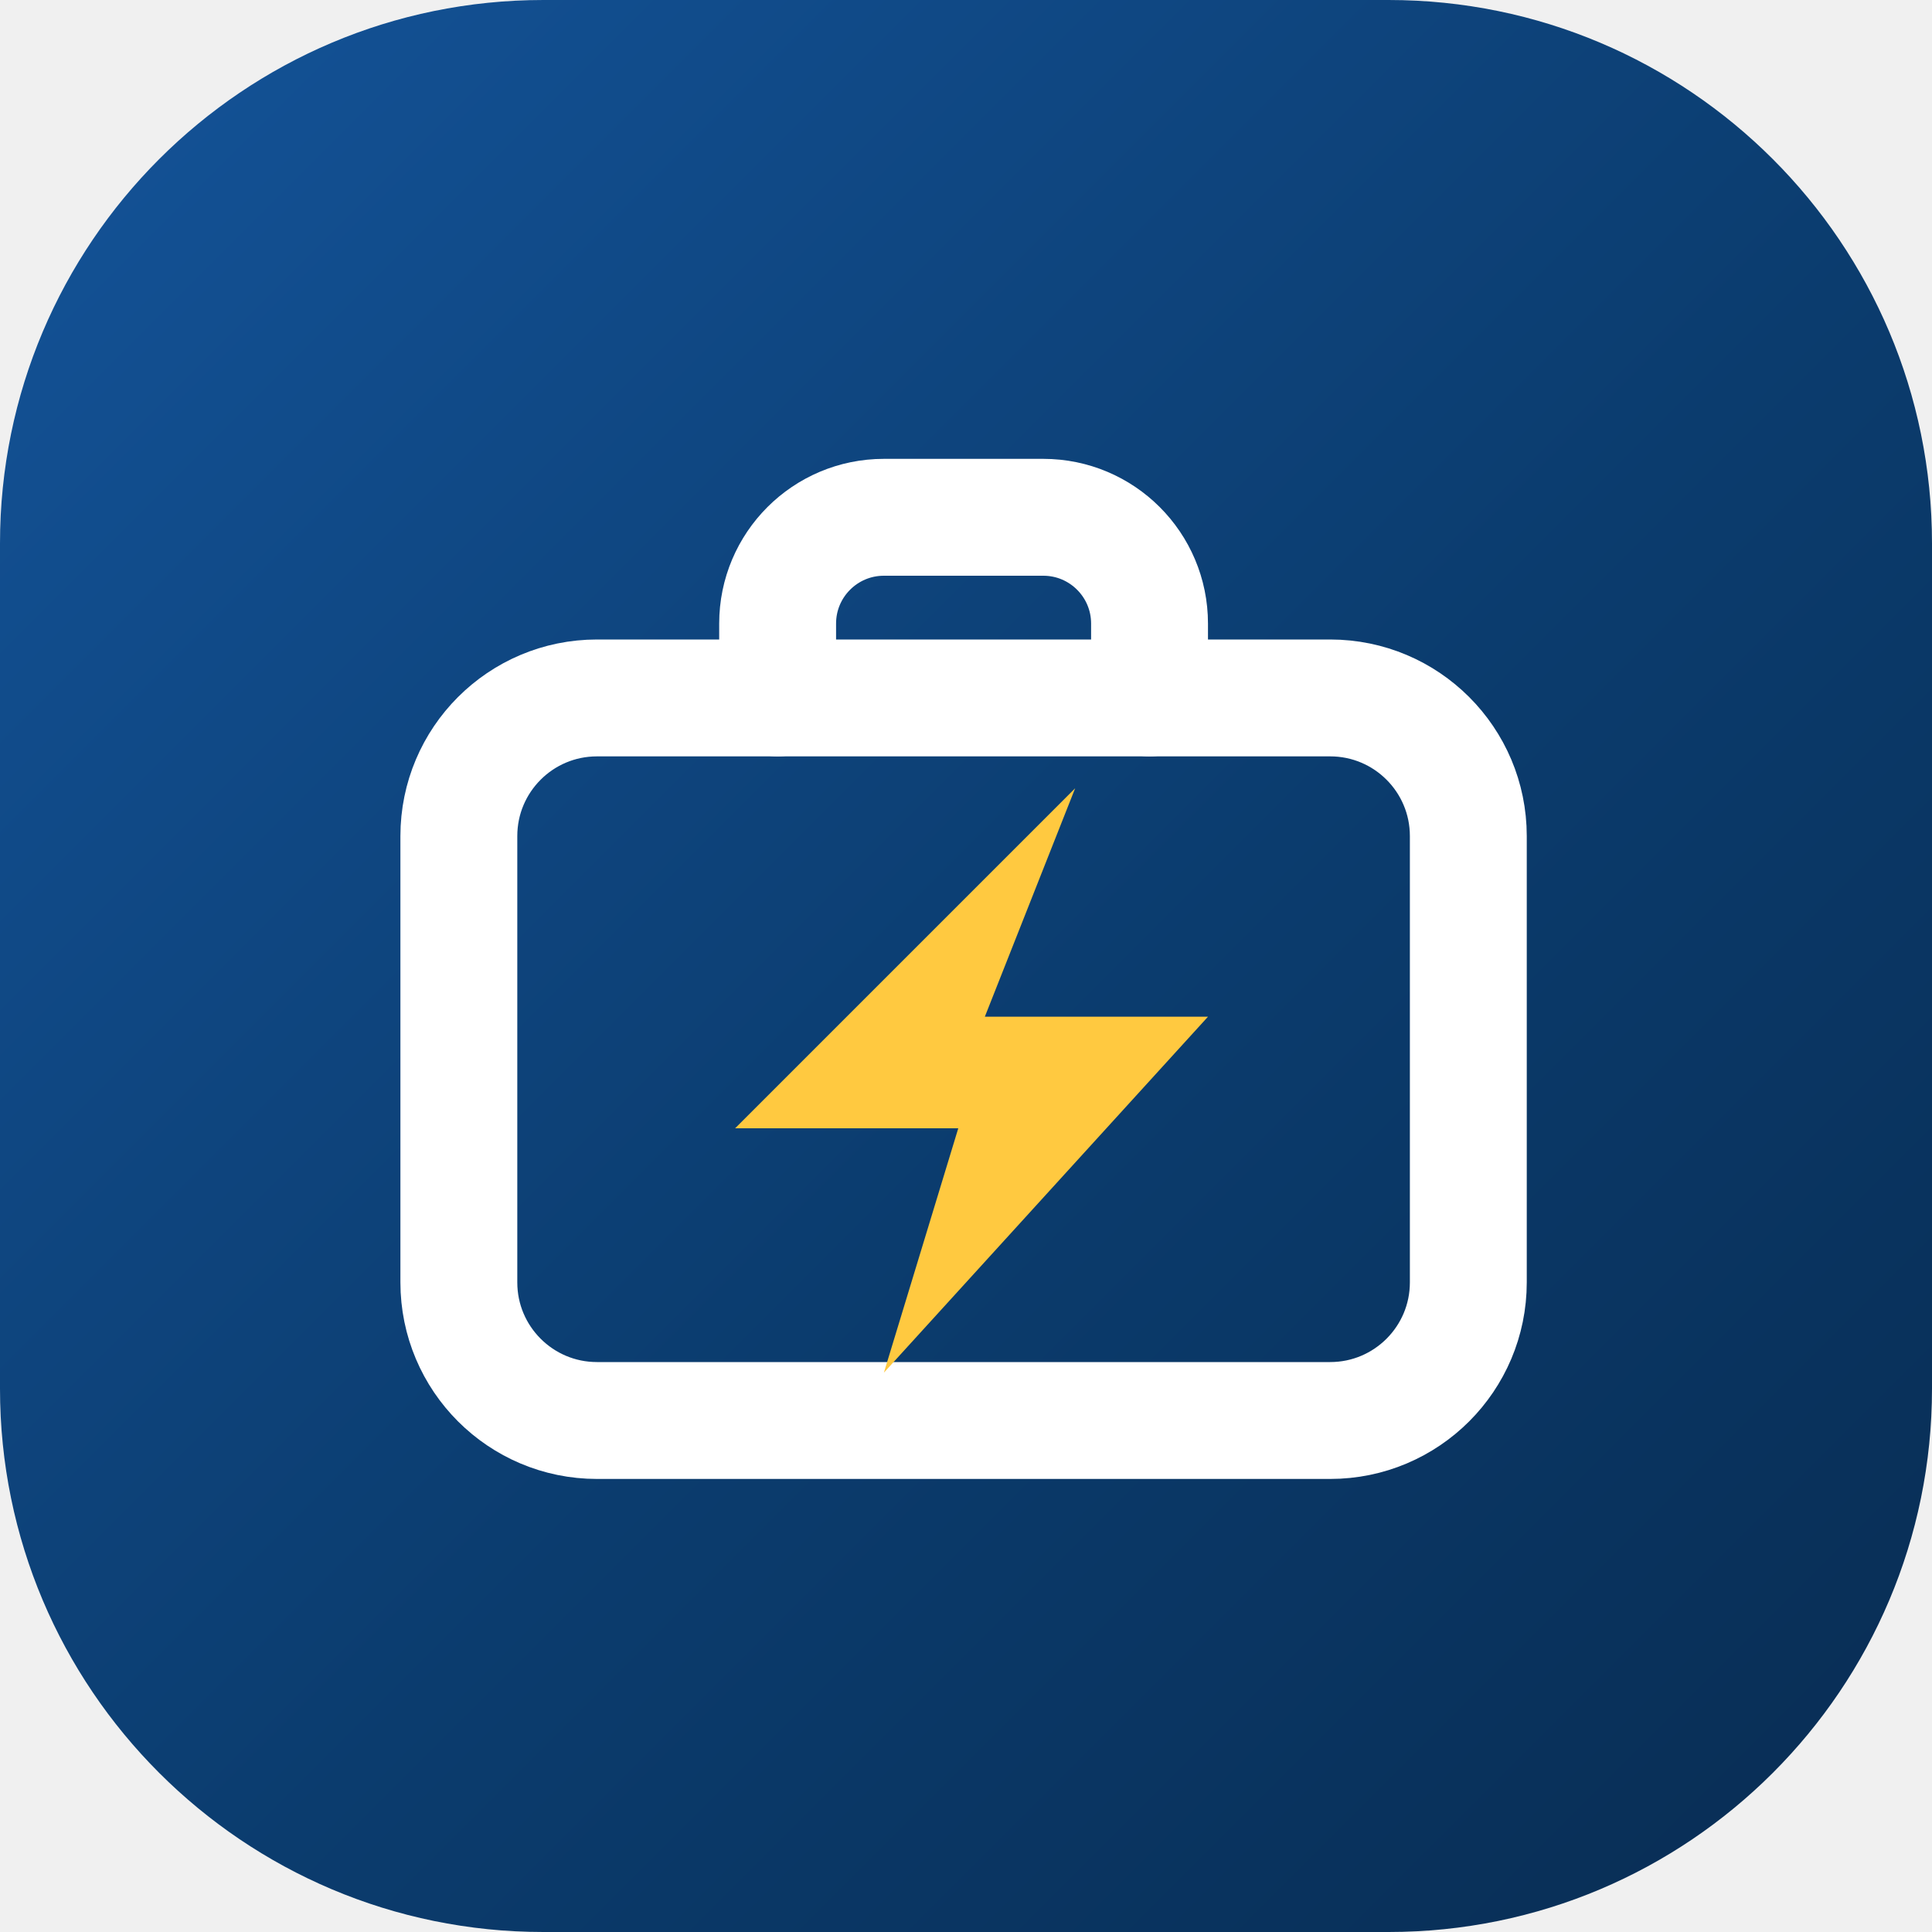
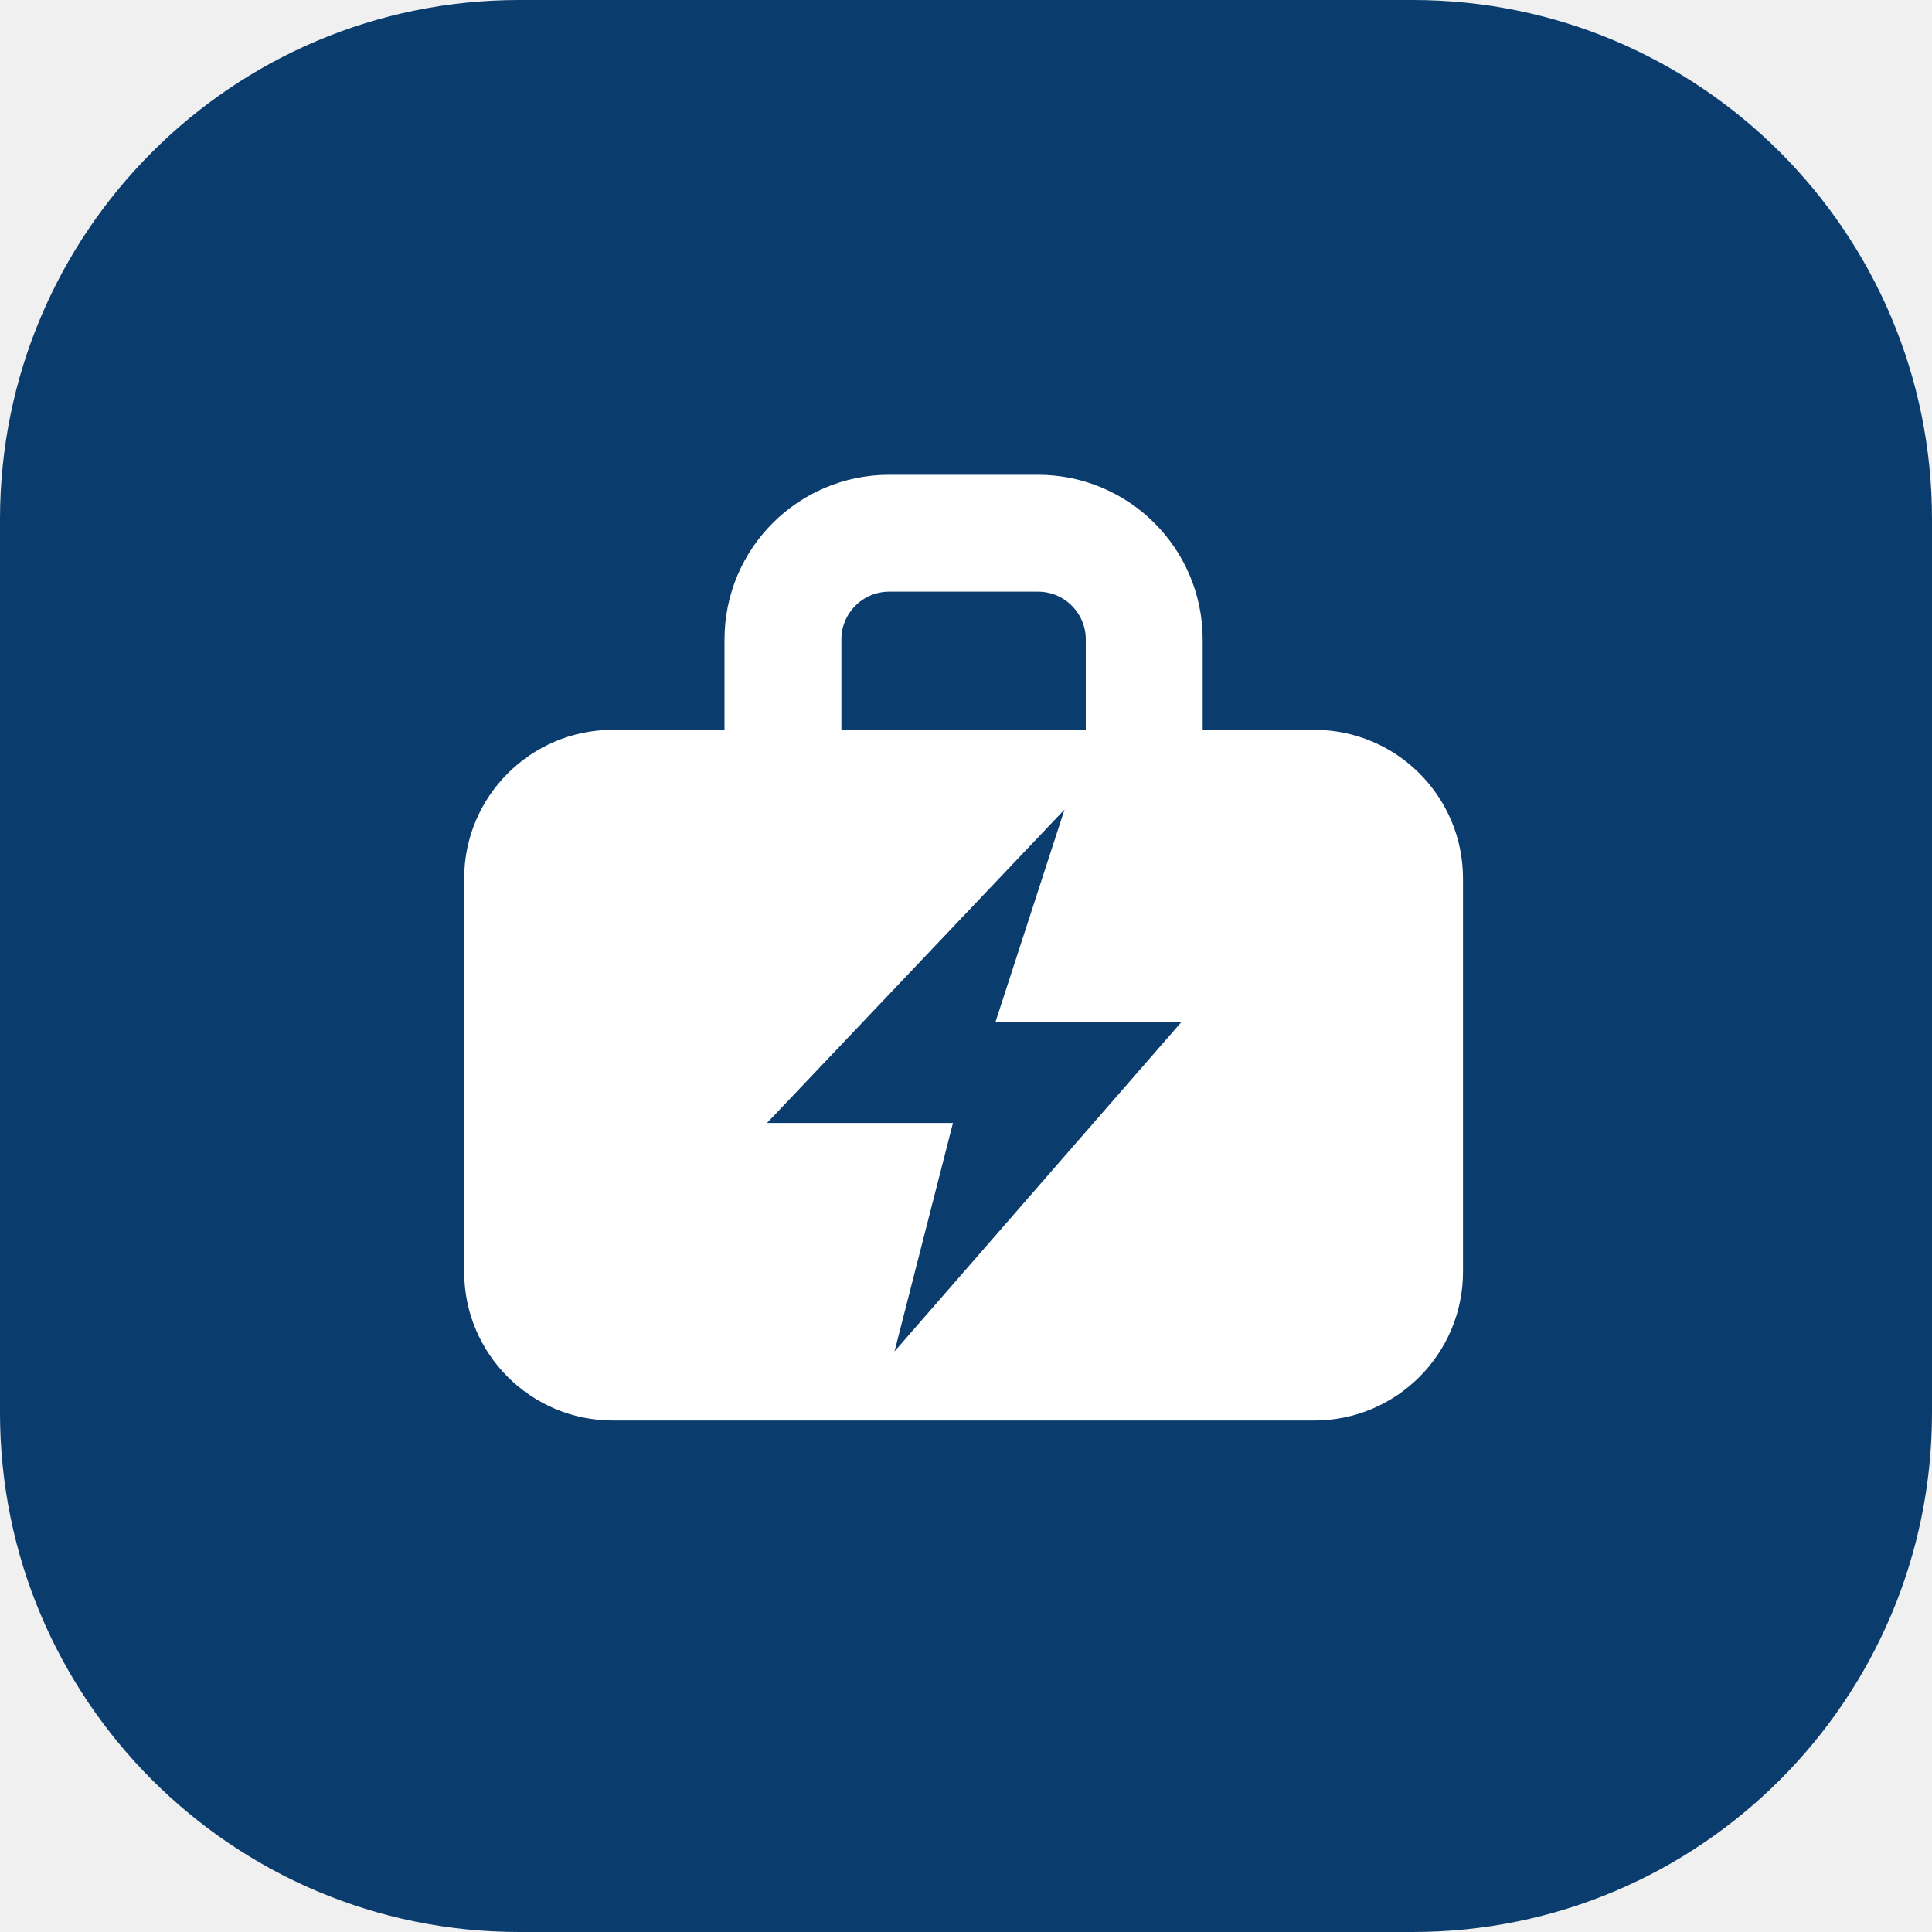
<svg xmlns="http://www.w3.org/2000/svg" viewBox="0 0 32 32">
-   <defs>
-     <linearGradient id="g" x1="0" y1="0" x2="1" y2="1">
-       <stop offset="0" stop-color="#14549a" />
-       <stop offset=".55" stop-color="#0b3c6e" />
-       <stop offset="1" stop-color="#082c52" />
-     </linearGradient>
-   </defs>
-   <rect width="32" height="32" rx="9" fill="url(#g)" />
-   <g transform="translate(5.4 5.4) scale(.88)" fill="none">
-     <path d="M8.5 7V5.6A2 2 0 0 1 10.5 3.6h3A2 2 0 0 1 15.5 5.6V7" stroke="#fff" stroke-width="2.2" stroke-linecap="round" />
-     <rect x="2.5" y="7" width="19" height="13.6" rx="2.6" stroke="#fff" stroke-width="2.2" />
-     <path d="M14.1 8.7 7.7 15.1h4.2l-1.4 4.6 6.1-6.7h-4.2l1.7-4.3Z" fill="#ffc940" />
+   <rect width="32" height="32" rx="8.6" fill="#0b3c6e" />
+   <g transform="translate(5.4 5.4) scale(.88)">
+     <path d="M8.6 7.6V5.9a2 2 0 0 1 2-2h2.8a2 2 0 0 1 2 2v1.7" fill="none" stroke="#fff" stroke-width="2.2" stroke-linecap="round" />
+     <rect x="2.6" y="7.6" width="18.8" height="13" rx="2.8" fill="#fff" />
+     <path d="M13.9 9.1 8.3 15h3.5l-1.1 4.3 5.4-6.2h-3.5l1.3-4Z" fill="#0b3c6e" />
  </g>
</svg>
